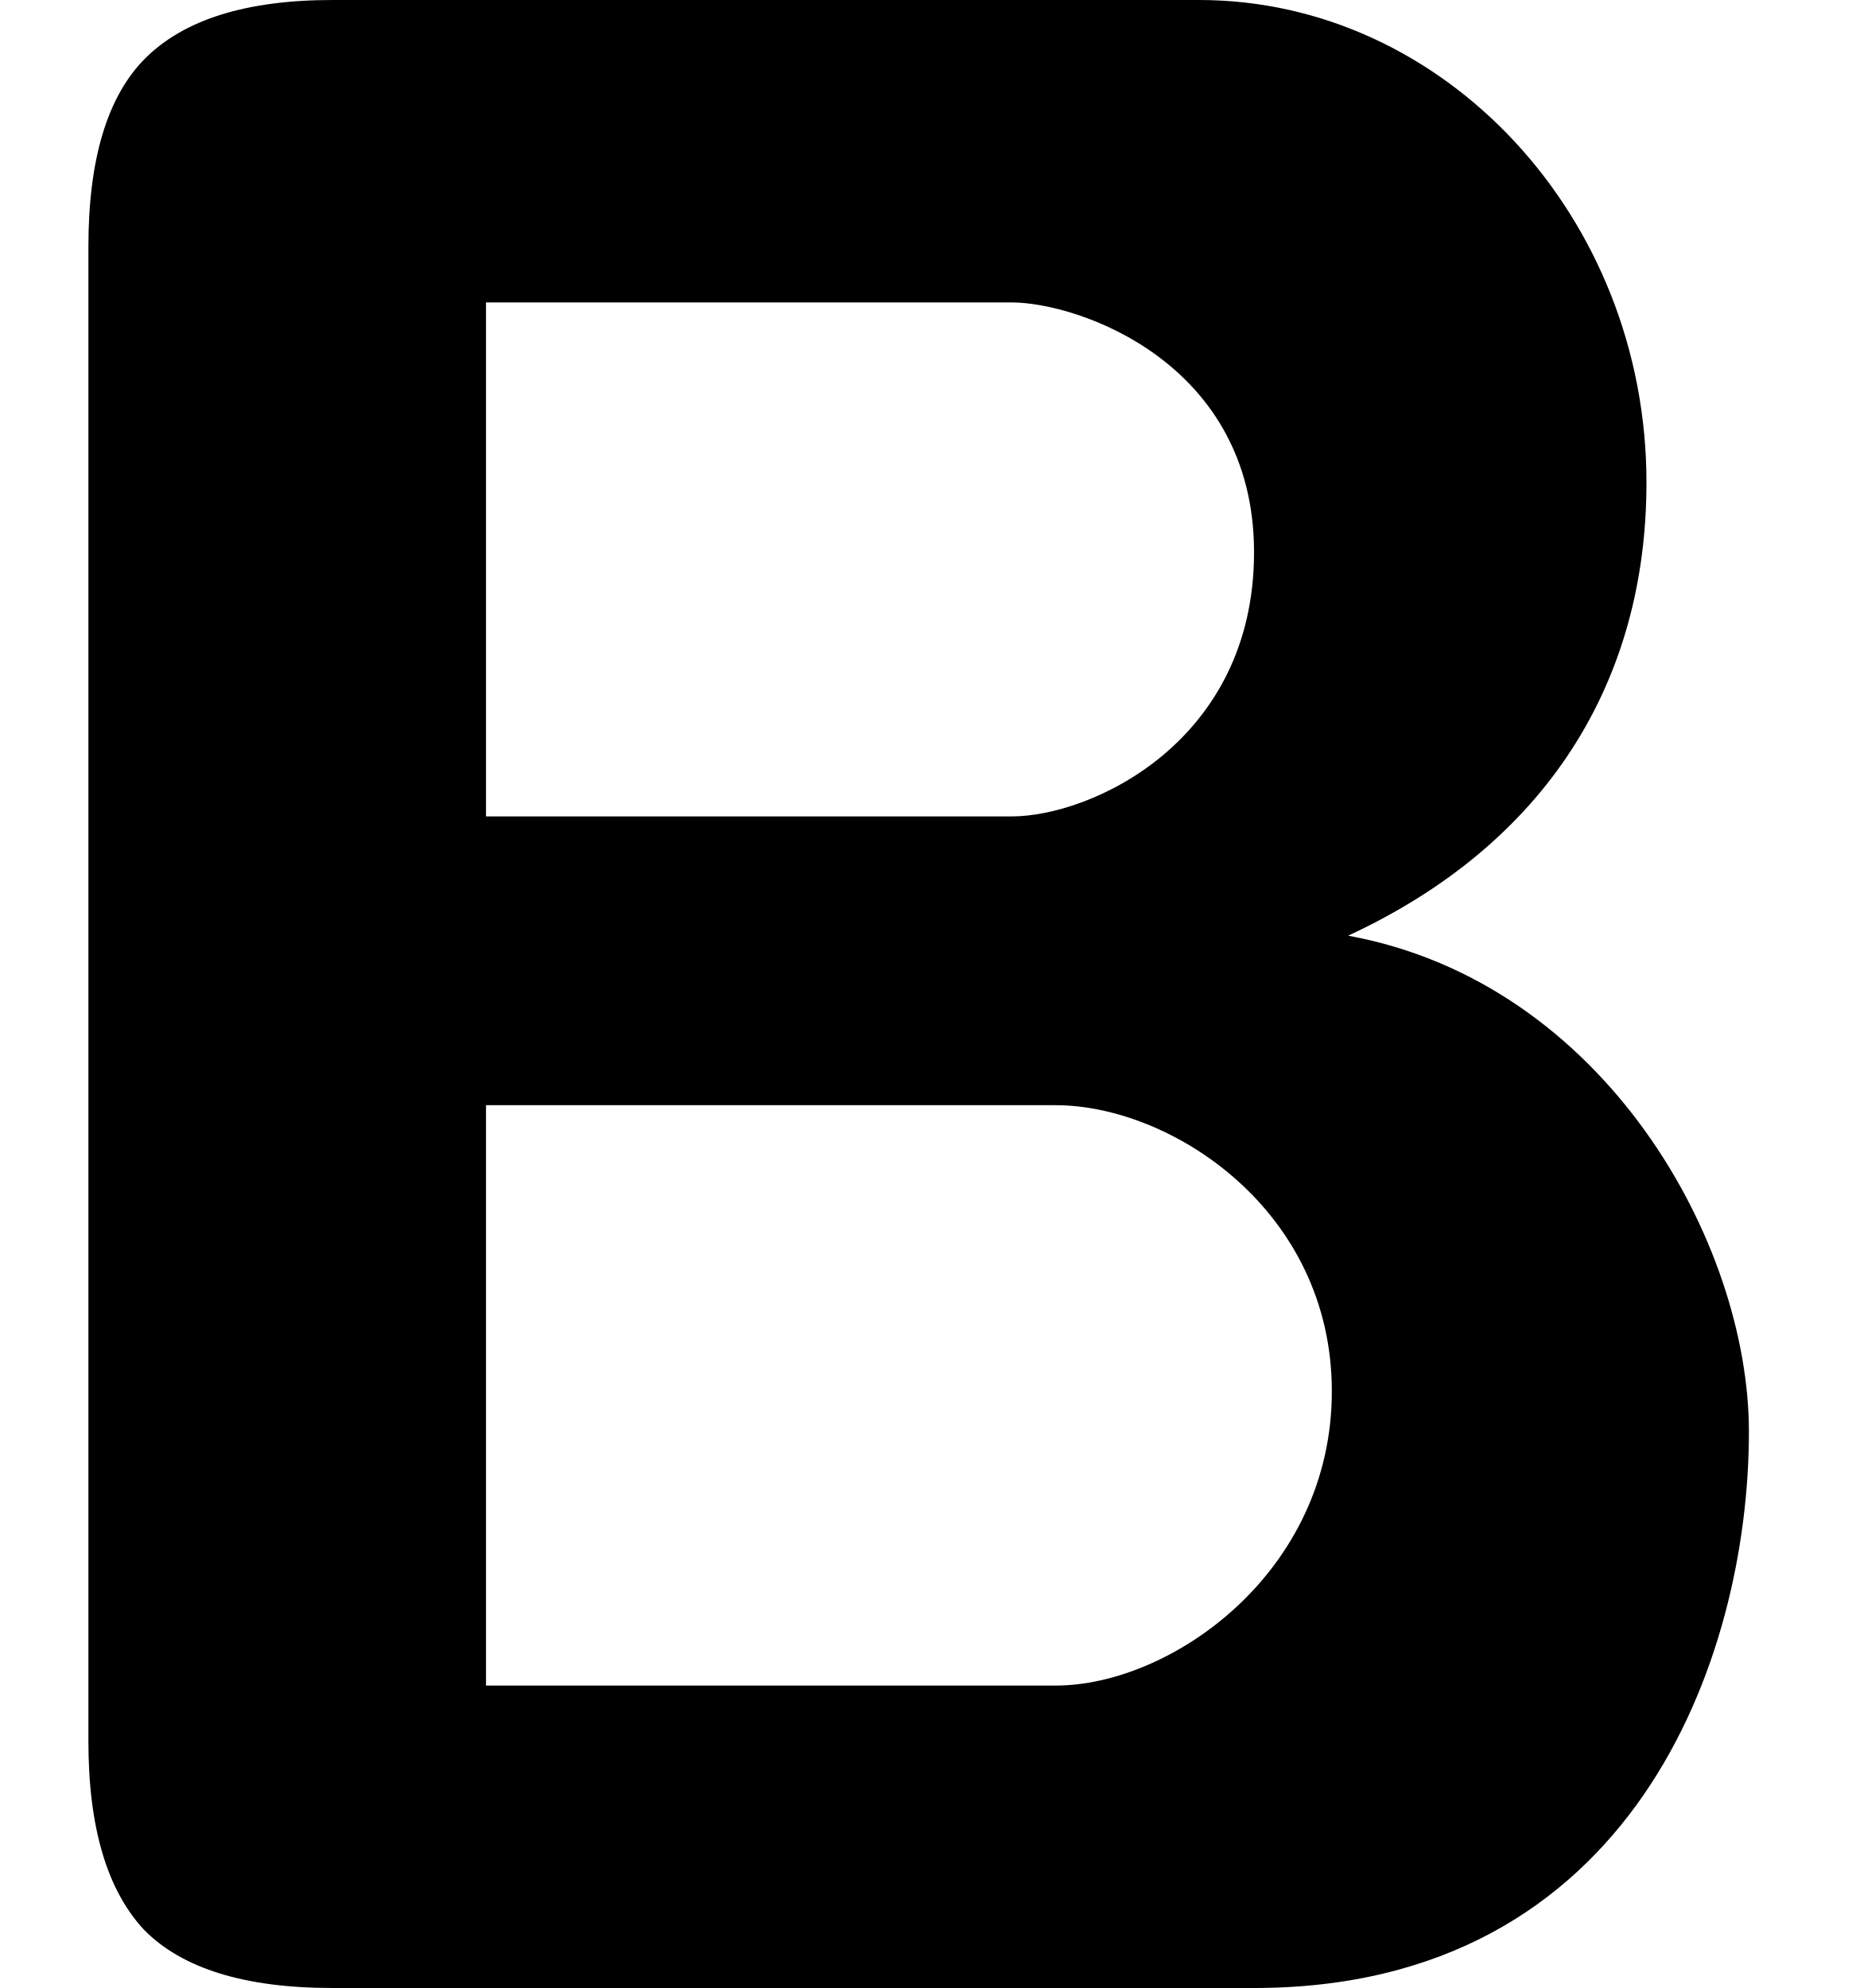
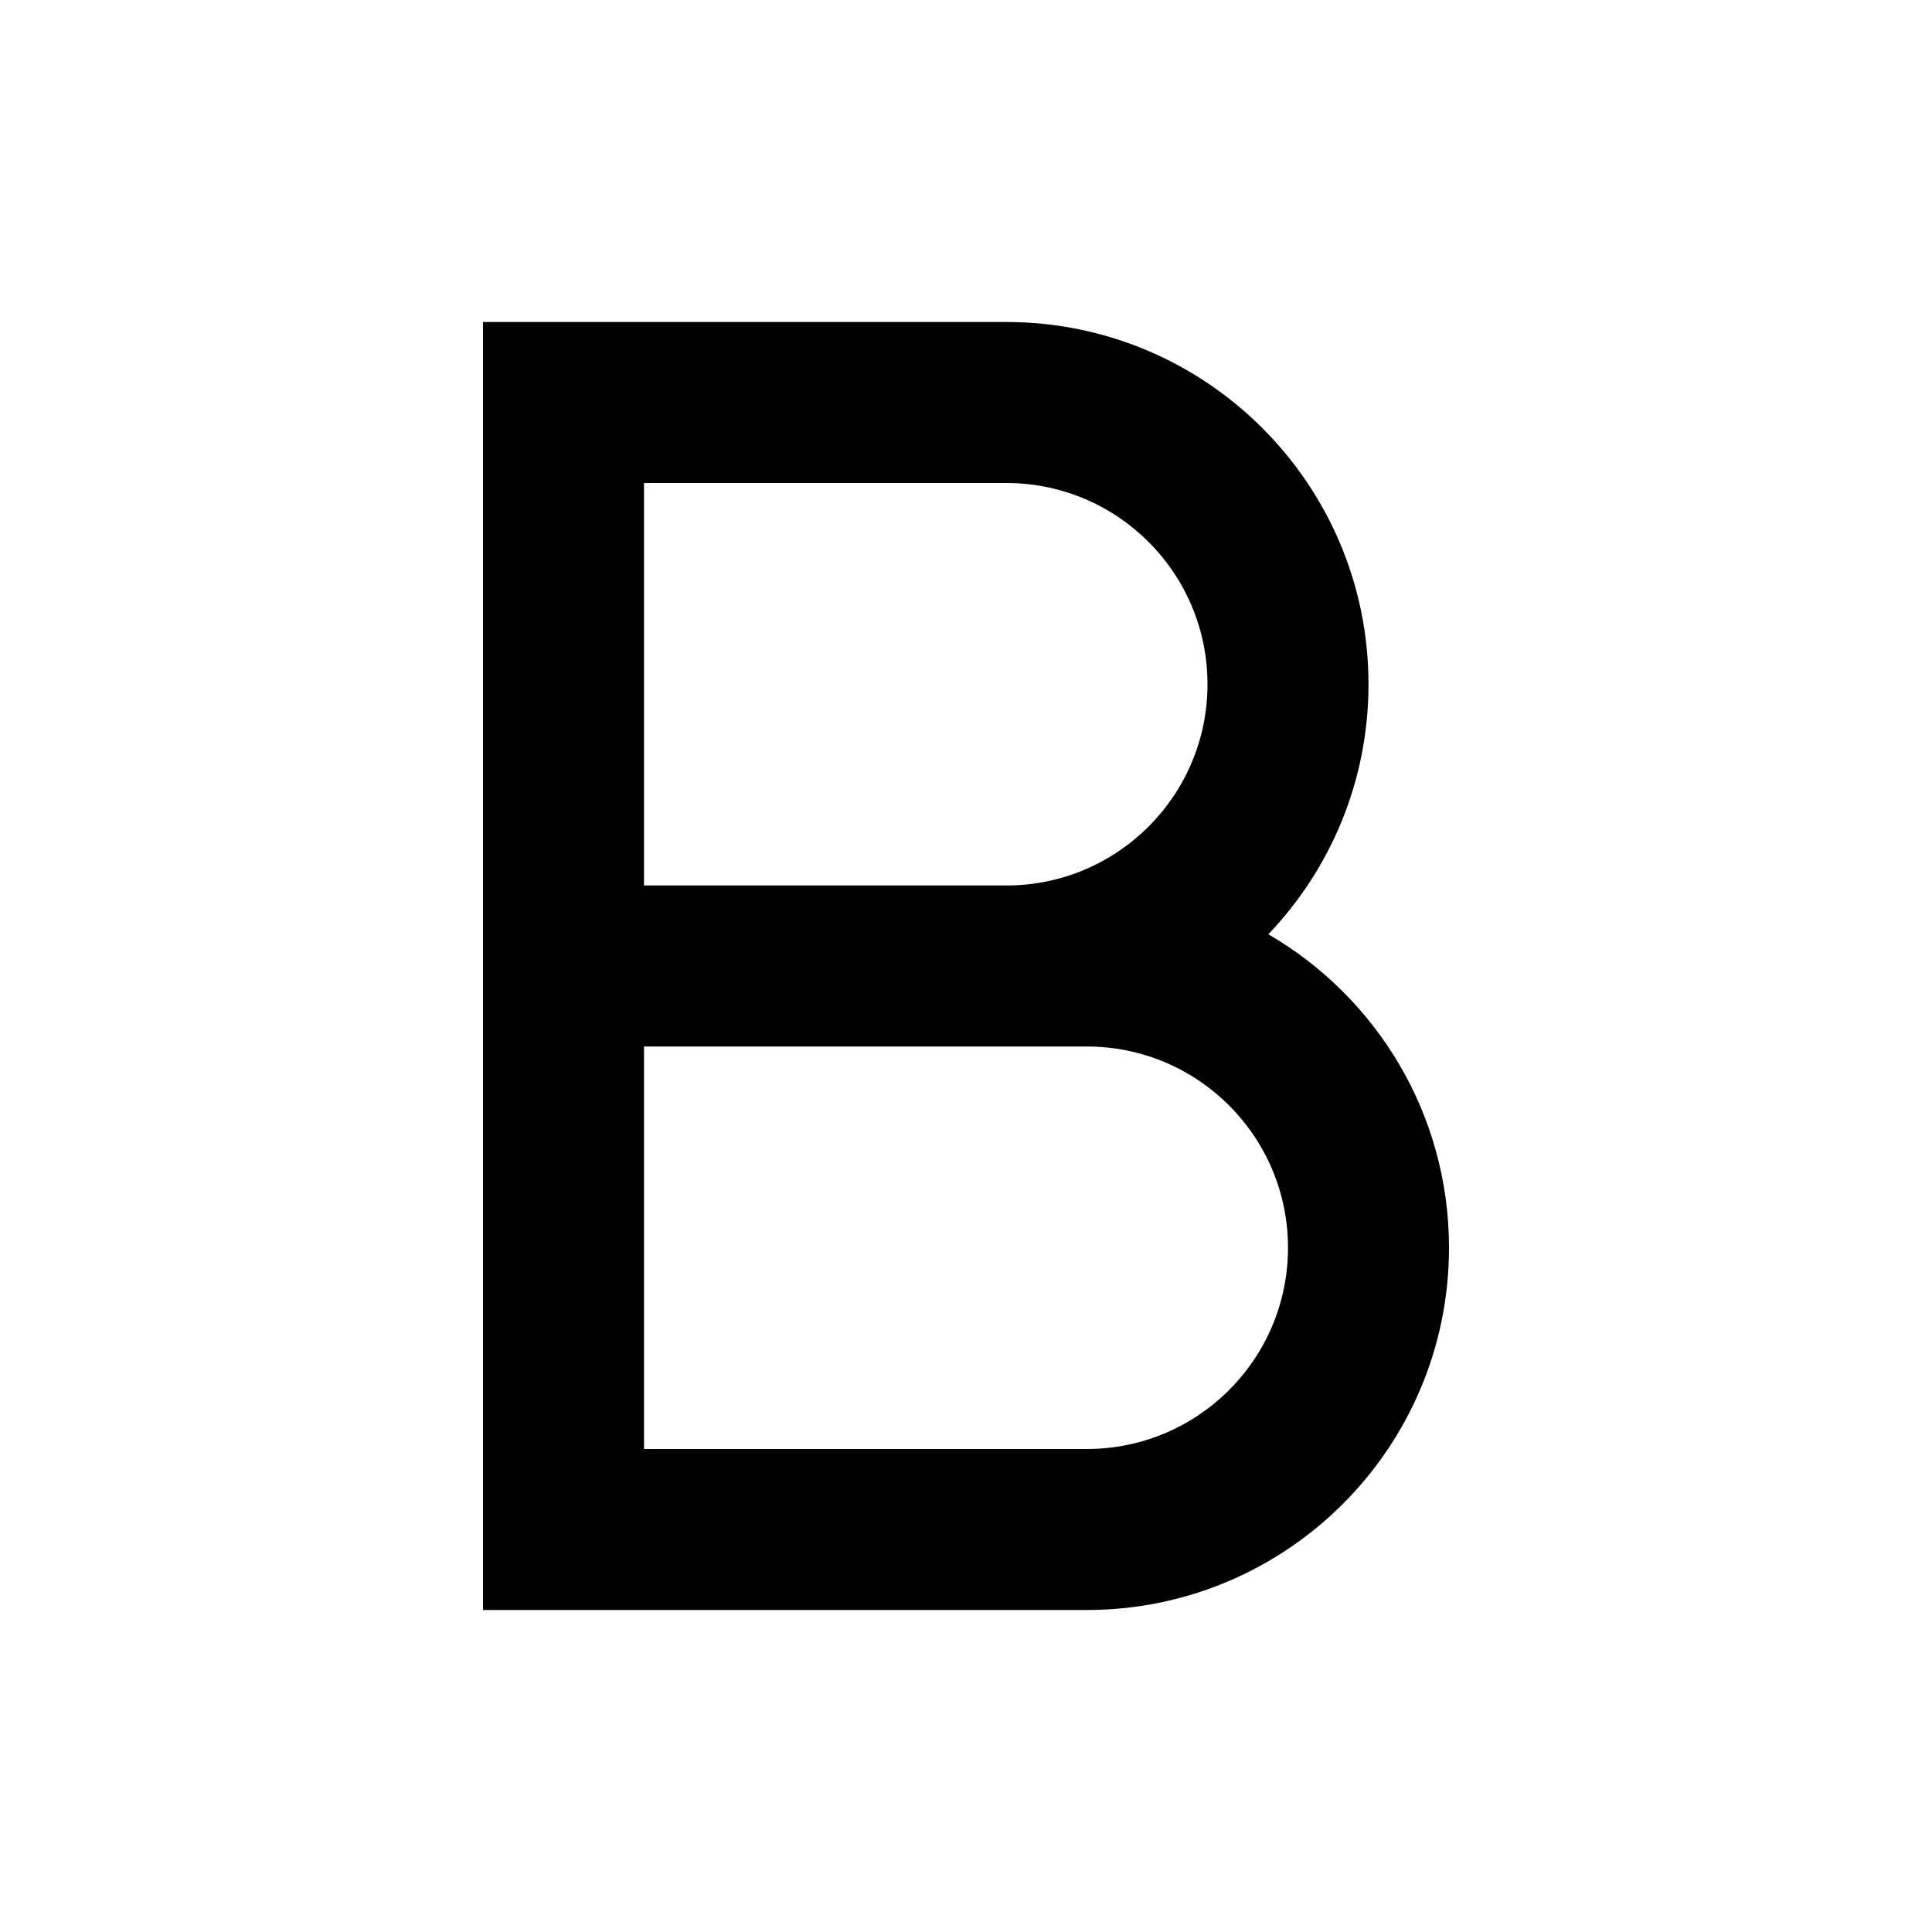
- <svg xmlns="http://www.w3.org/2000/svg" width="14" height="15" viewBox="0 0 14 15" fill="none">
-   <path d="M2.508 15C1.847 15 1.373 14.853 1.086 14.56C0.807 14.26 0.667 13.786 0.667 13.138V1.862C0.667 1.201 0.81 0.726 1.096 0.44C1.39 0.147 1.86 0 2.508 0C4.712 0 7.76 5.21541e-07 9.048 5.46376e-07C10.896 5.82017e-07 12.423 1.636 12.423 3.641C12.423 5.142 11.673 6.364 10.172 7.06C12.11 7.414 13.196 9.38 13.196 10.802C13.196 12.521 12.317 15 9.462 15C8.629 15 4.71 15 2.508 15ZM7.965 8.339H3.667V12.718H7.965C8.833 12.718 10.049 11.868 10.049 10.498C10.049 9.127 8.833 8.339 7.965 8.339ZM3.667 2.282V6.16H7.633C8.232 6.16 9.462 5.599 9.462 4.167C9.462 2.734 8.134 2.282 7.633 2.282H3.667Z" fill="black" />
+ <svg xmlns="http://www.w3.org/2000/svg" viewBox="0 0 24 24" fill="currentColor">
+   <path d="M8 11H12.5C13.881 11 15 9.881 15 8.5C15 7.119 13.881 6 12.5 6H8V11ZM18 15.5C18 17.985 15.985 20 13.5 20H6V4H12.5C14.985 4 17 6.015 17 8.5C17 9.704 16.527 10.798 15.756 11.606C17.098 12.385 18 13.837 18 15.5ZM8 13V18H13.5C14.881 18 16 16.881 16 15.5C16 14.119 14.881 13 13.5 13H8Z" />
</svg>
